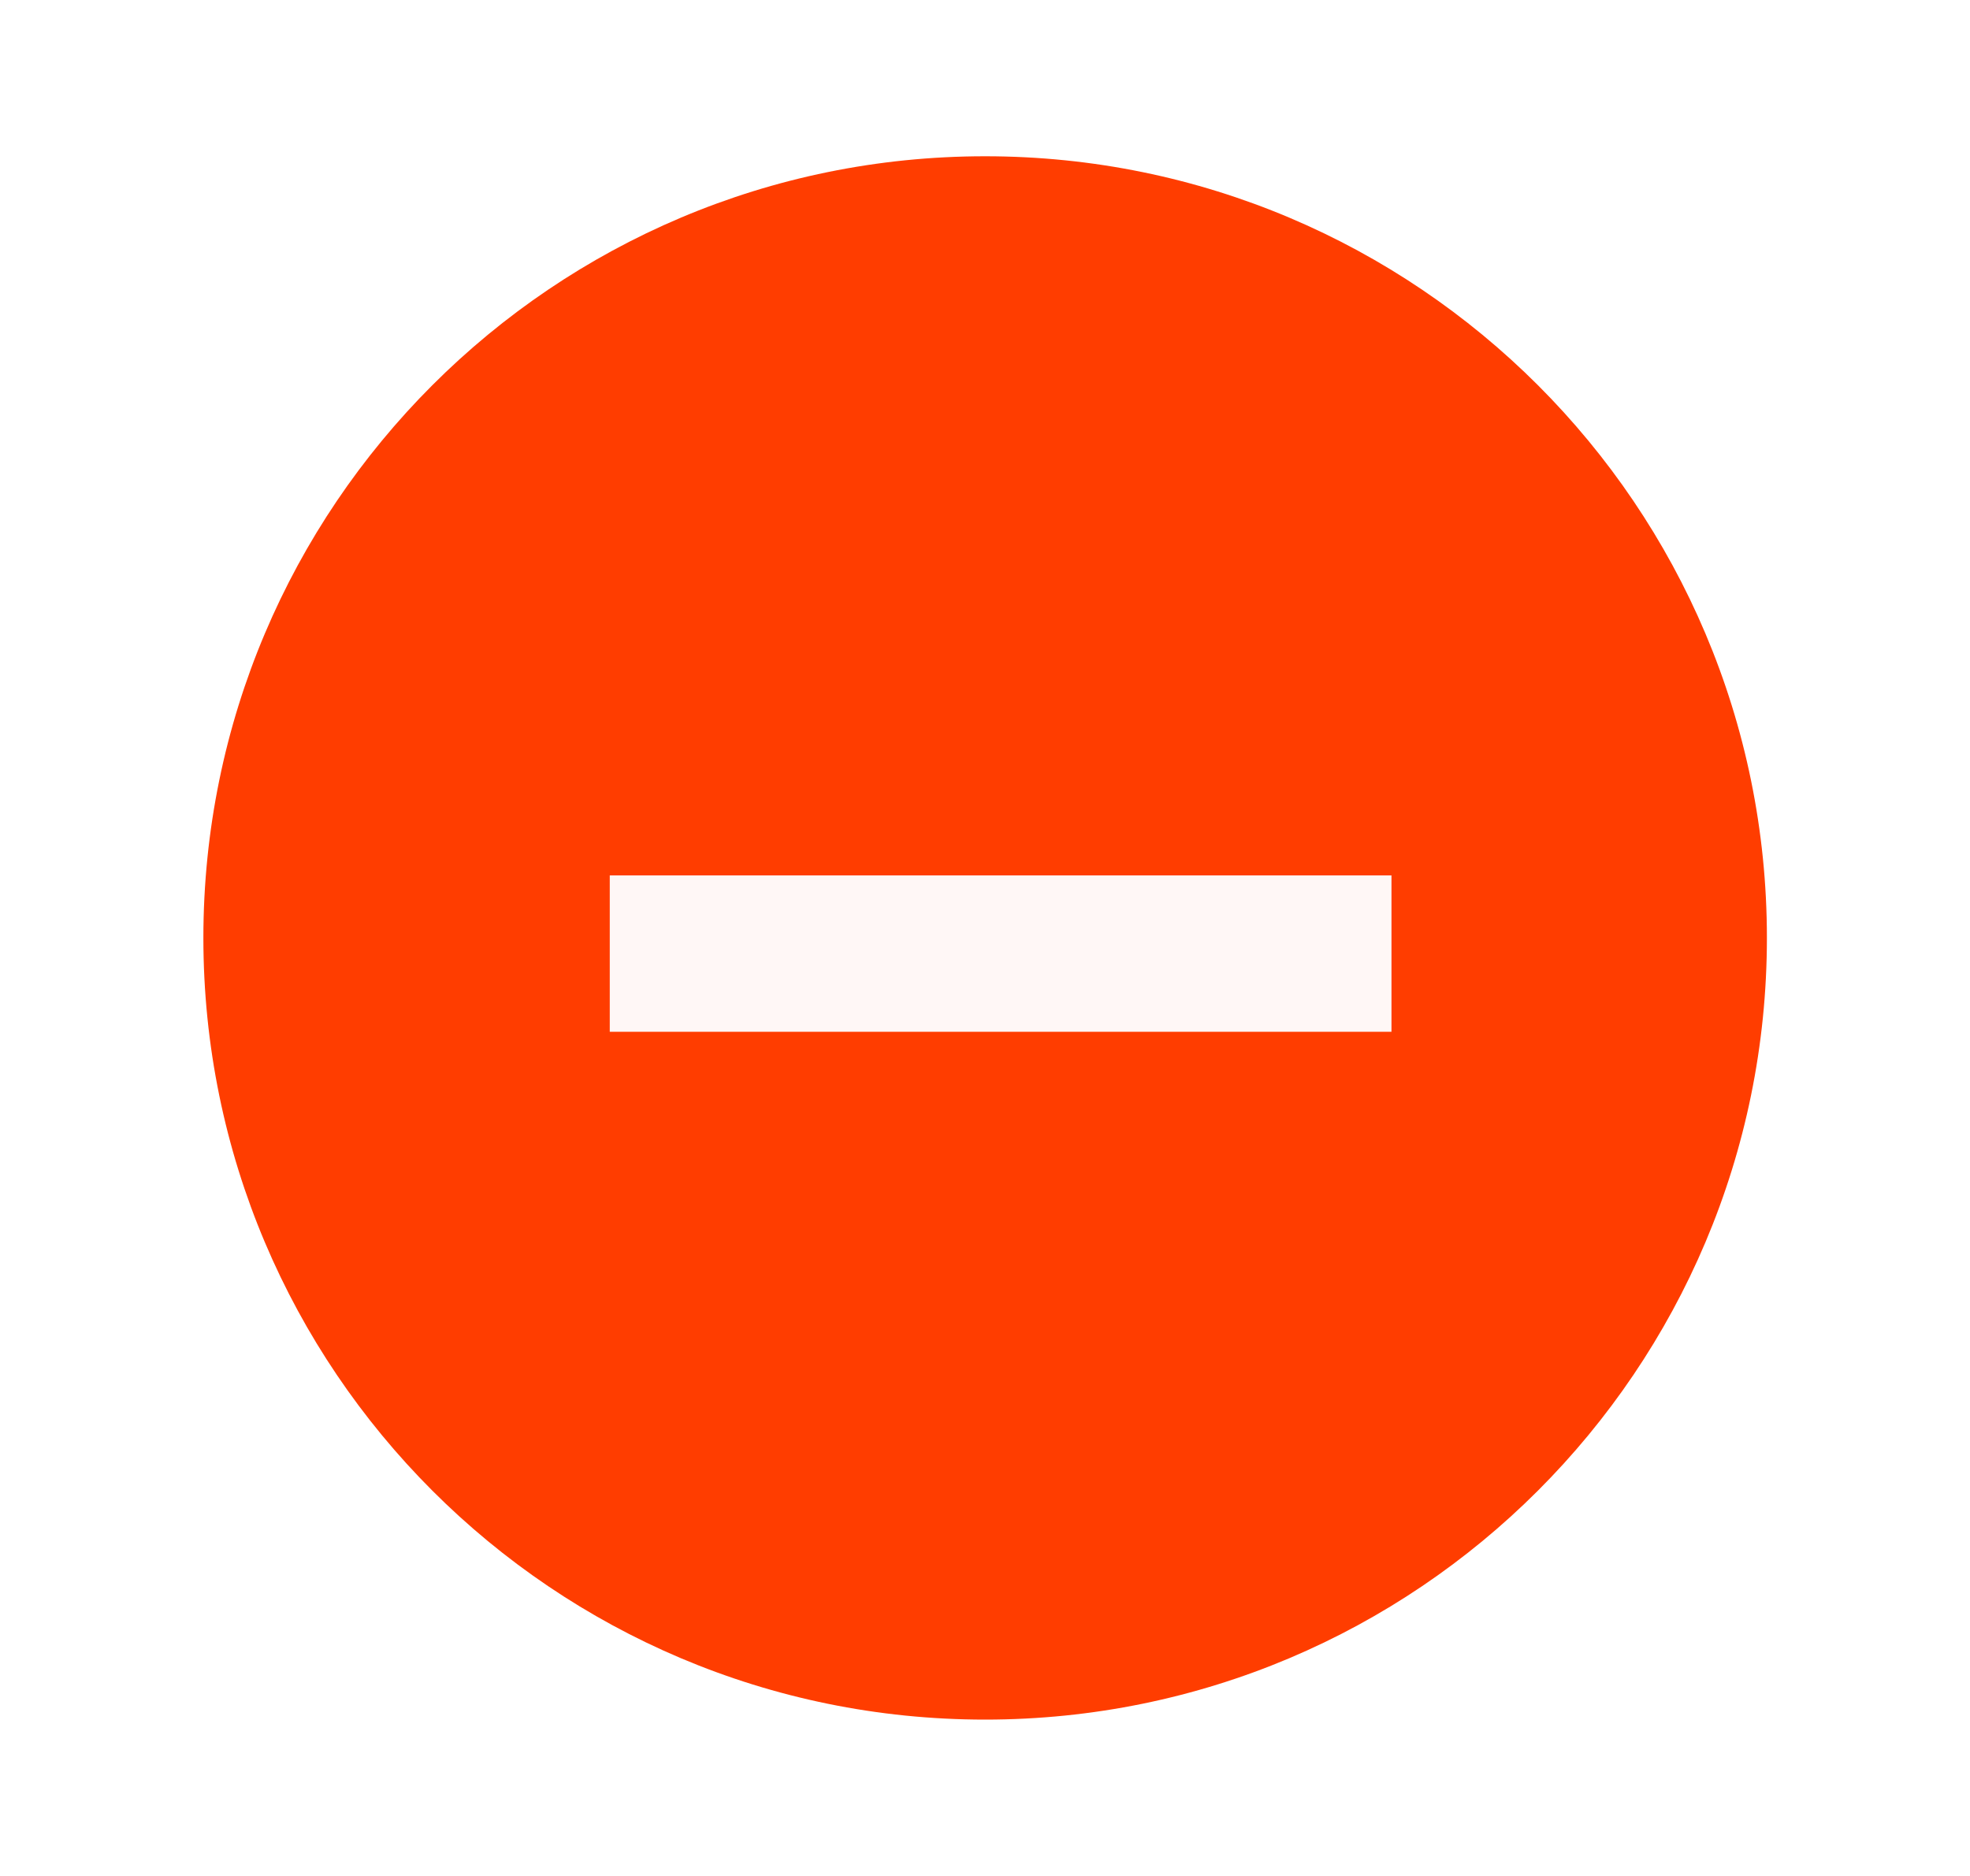
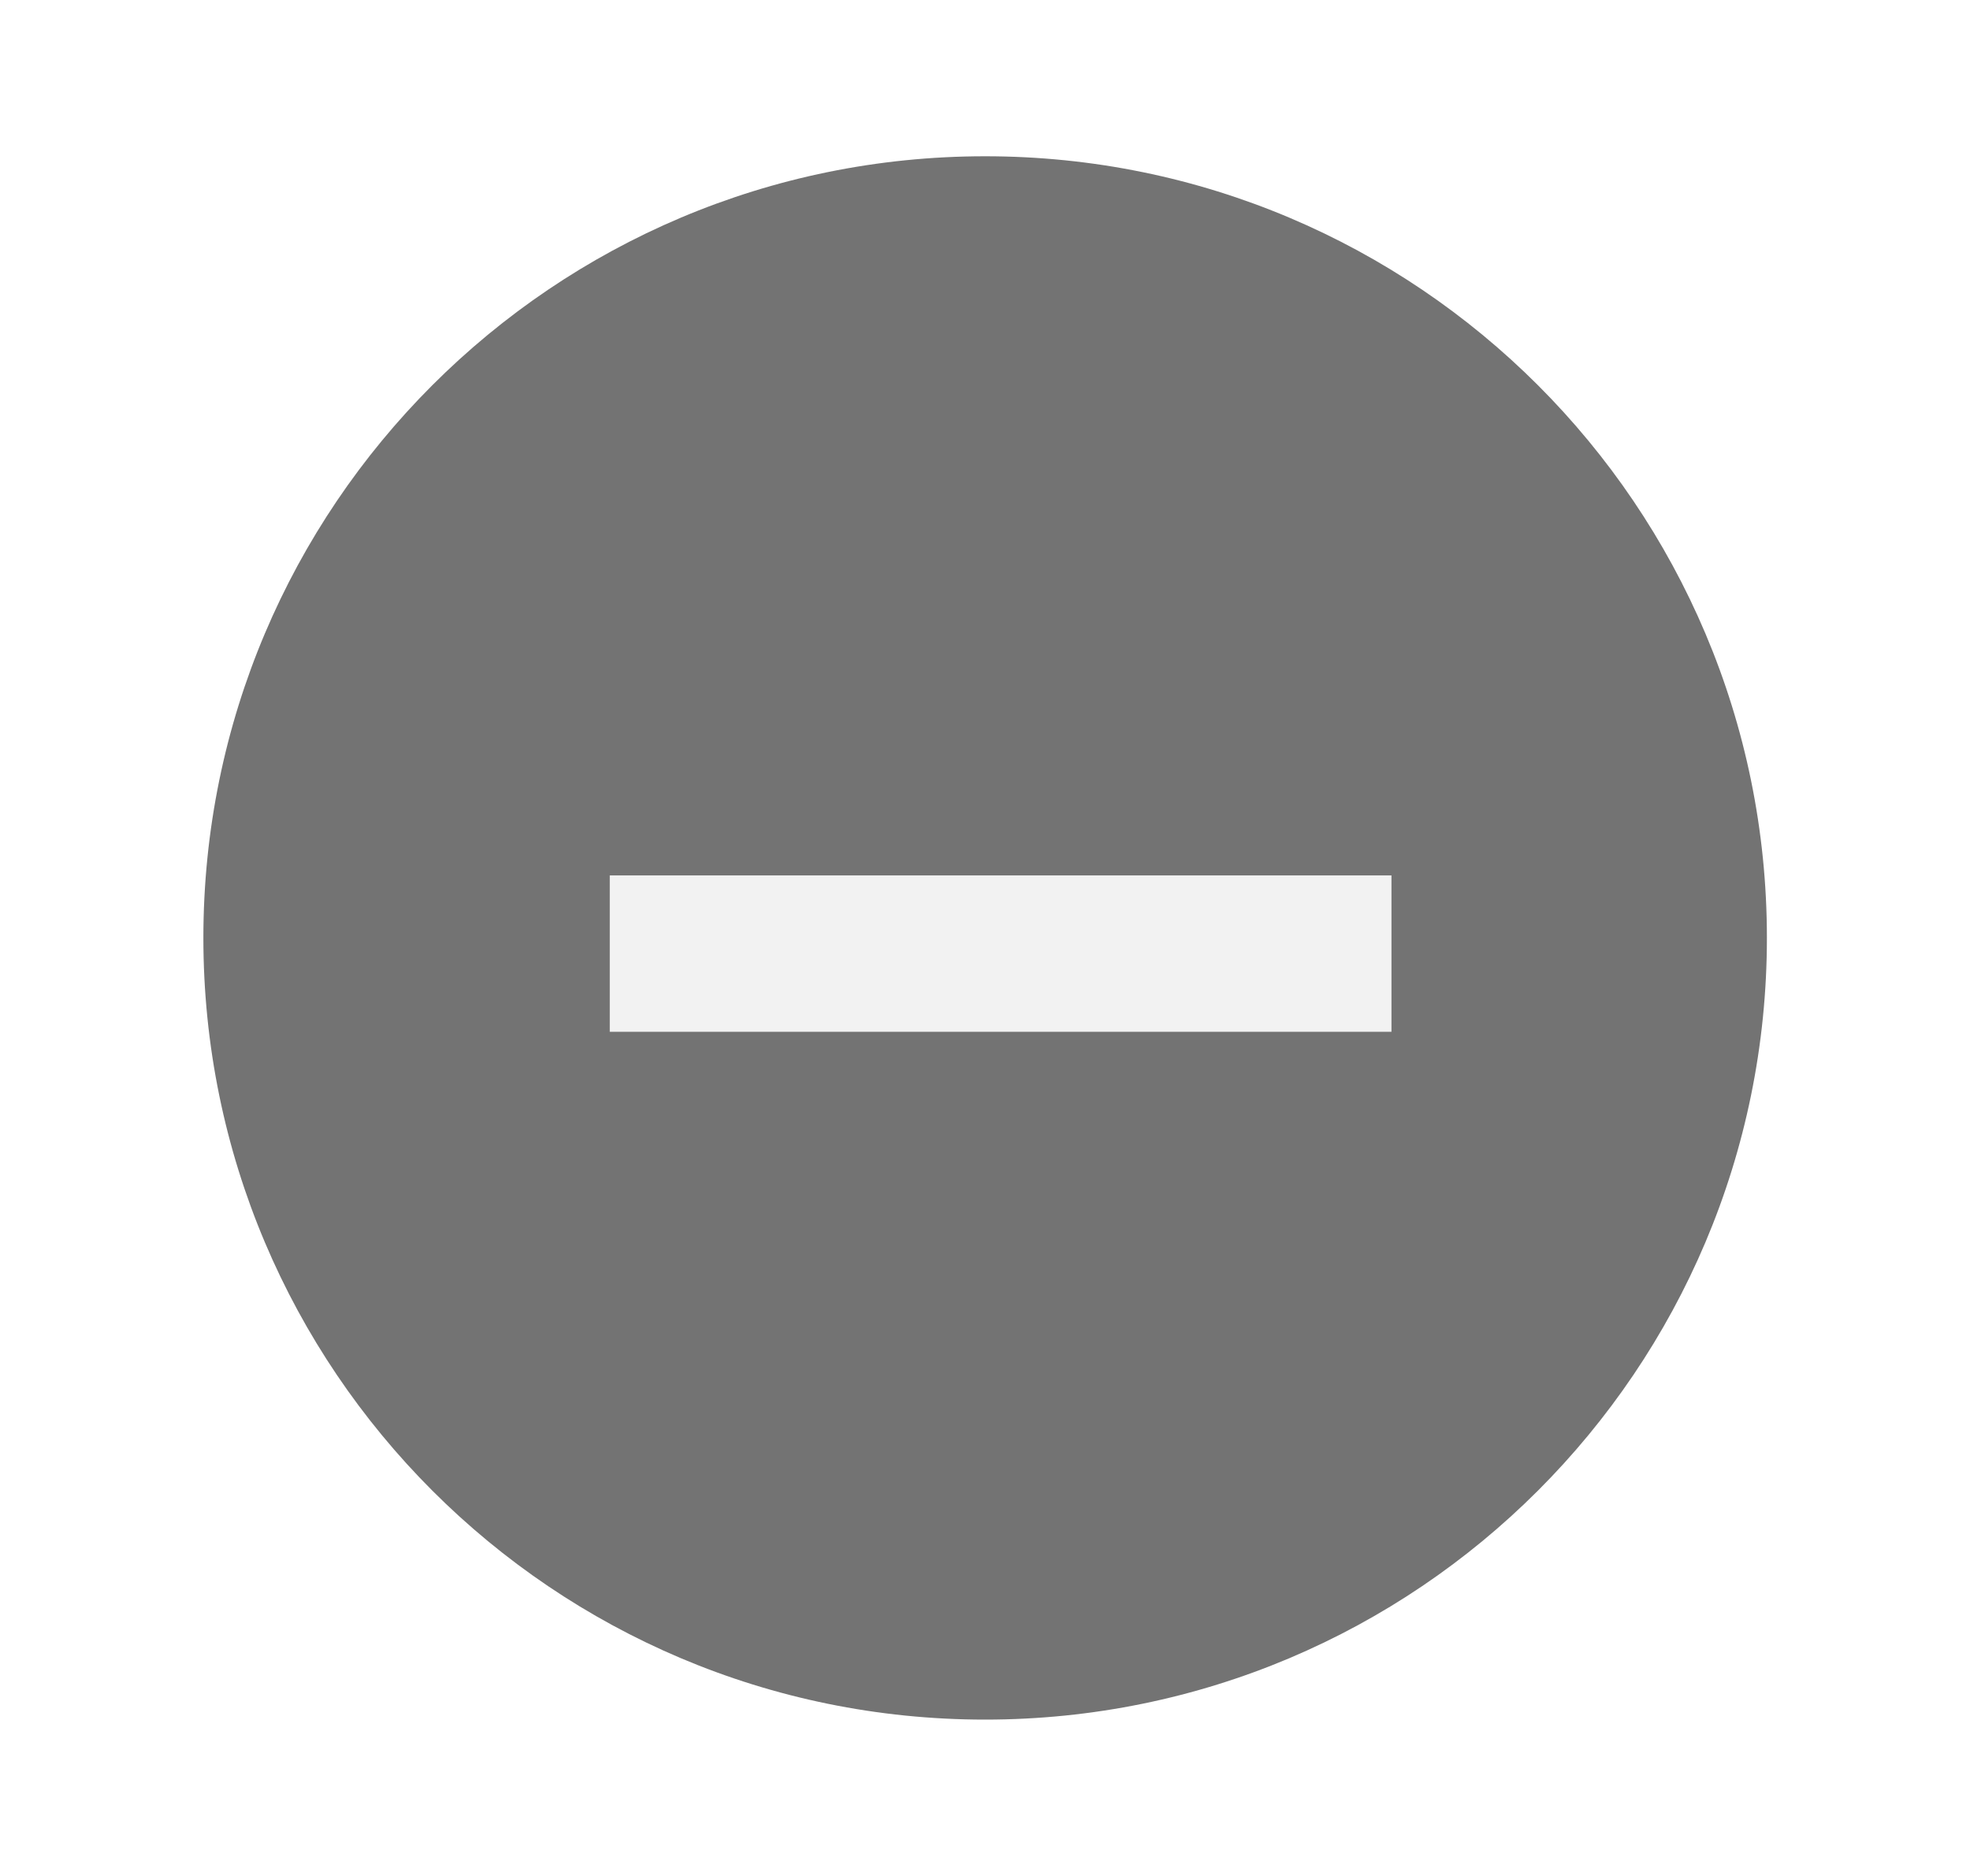
<svg xmlns="http://www.w3.org/2000/svg" width="21" height="20" viewBox="0 0 21 20" fill="none">
-   <path d="M10.501 1.666C5.899 1.666 2.168 5.397 2.168 9.999C2.168 14.602 5.899 18.333 10.501 18.333C15.104 18.333 18.835 14.602 18.835 9.999C18.835 5.397 15.104 1.666 10.501 1.666Z" fill="#FF3D00" />
-   <path d="M11.5 11H14.833V9.333H11.5H9.833H6.5V11H9.833H11.5Z" fill="#FFF7F6" />
+   <path d="M10.501 1.666C5.899 1.666 2.168 5.397 2.168 9.999C2.168 14.602 5.899 18.333 10.501 18.333C15.104 18.333 18.835 14.602 18.835 9.999C18.835 5.397 15.104 1.666 10.501 1.666Z" fill="#737373" />
+   <path d="M11.5 11H14.833V9.333H11.5H9.833H6.5V11H9.833H11.5Z" fill="#F2F2F2" />
</svg>
